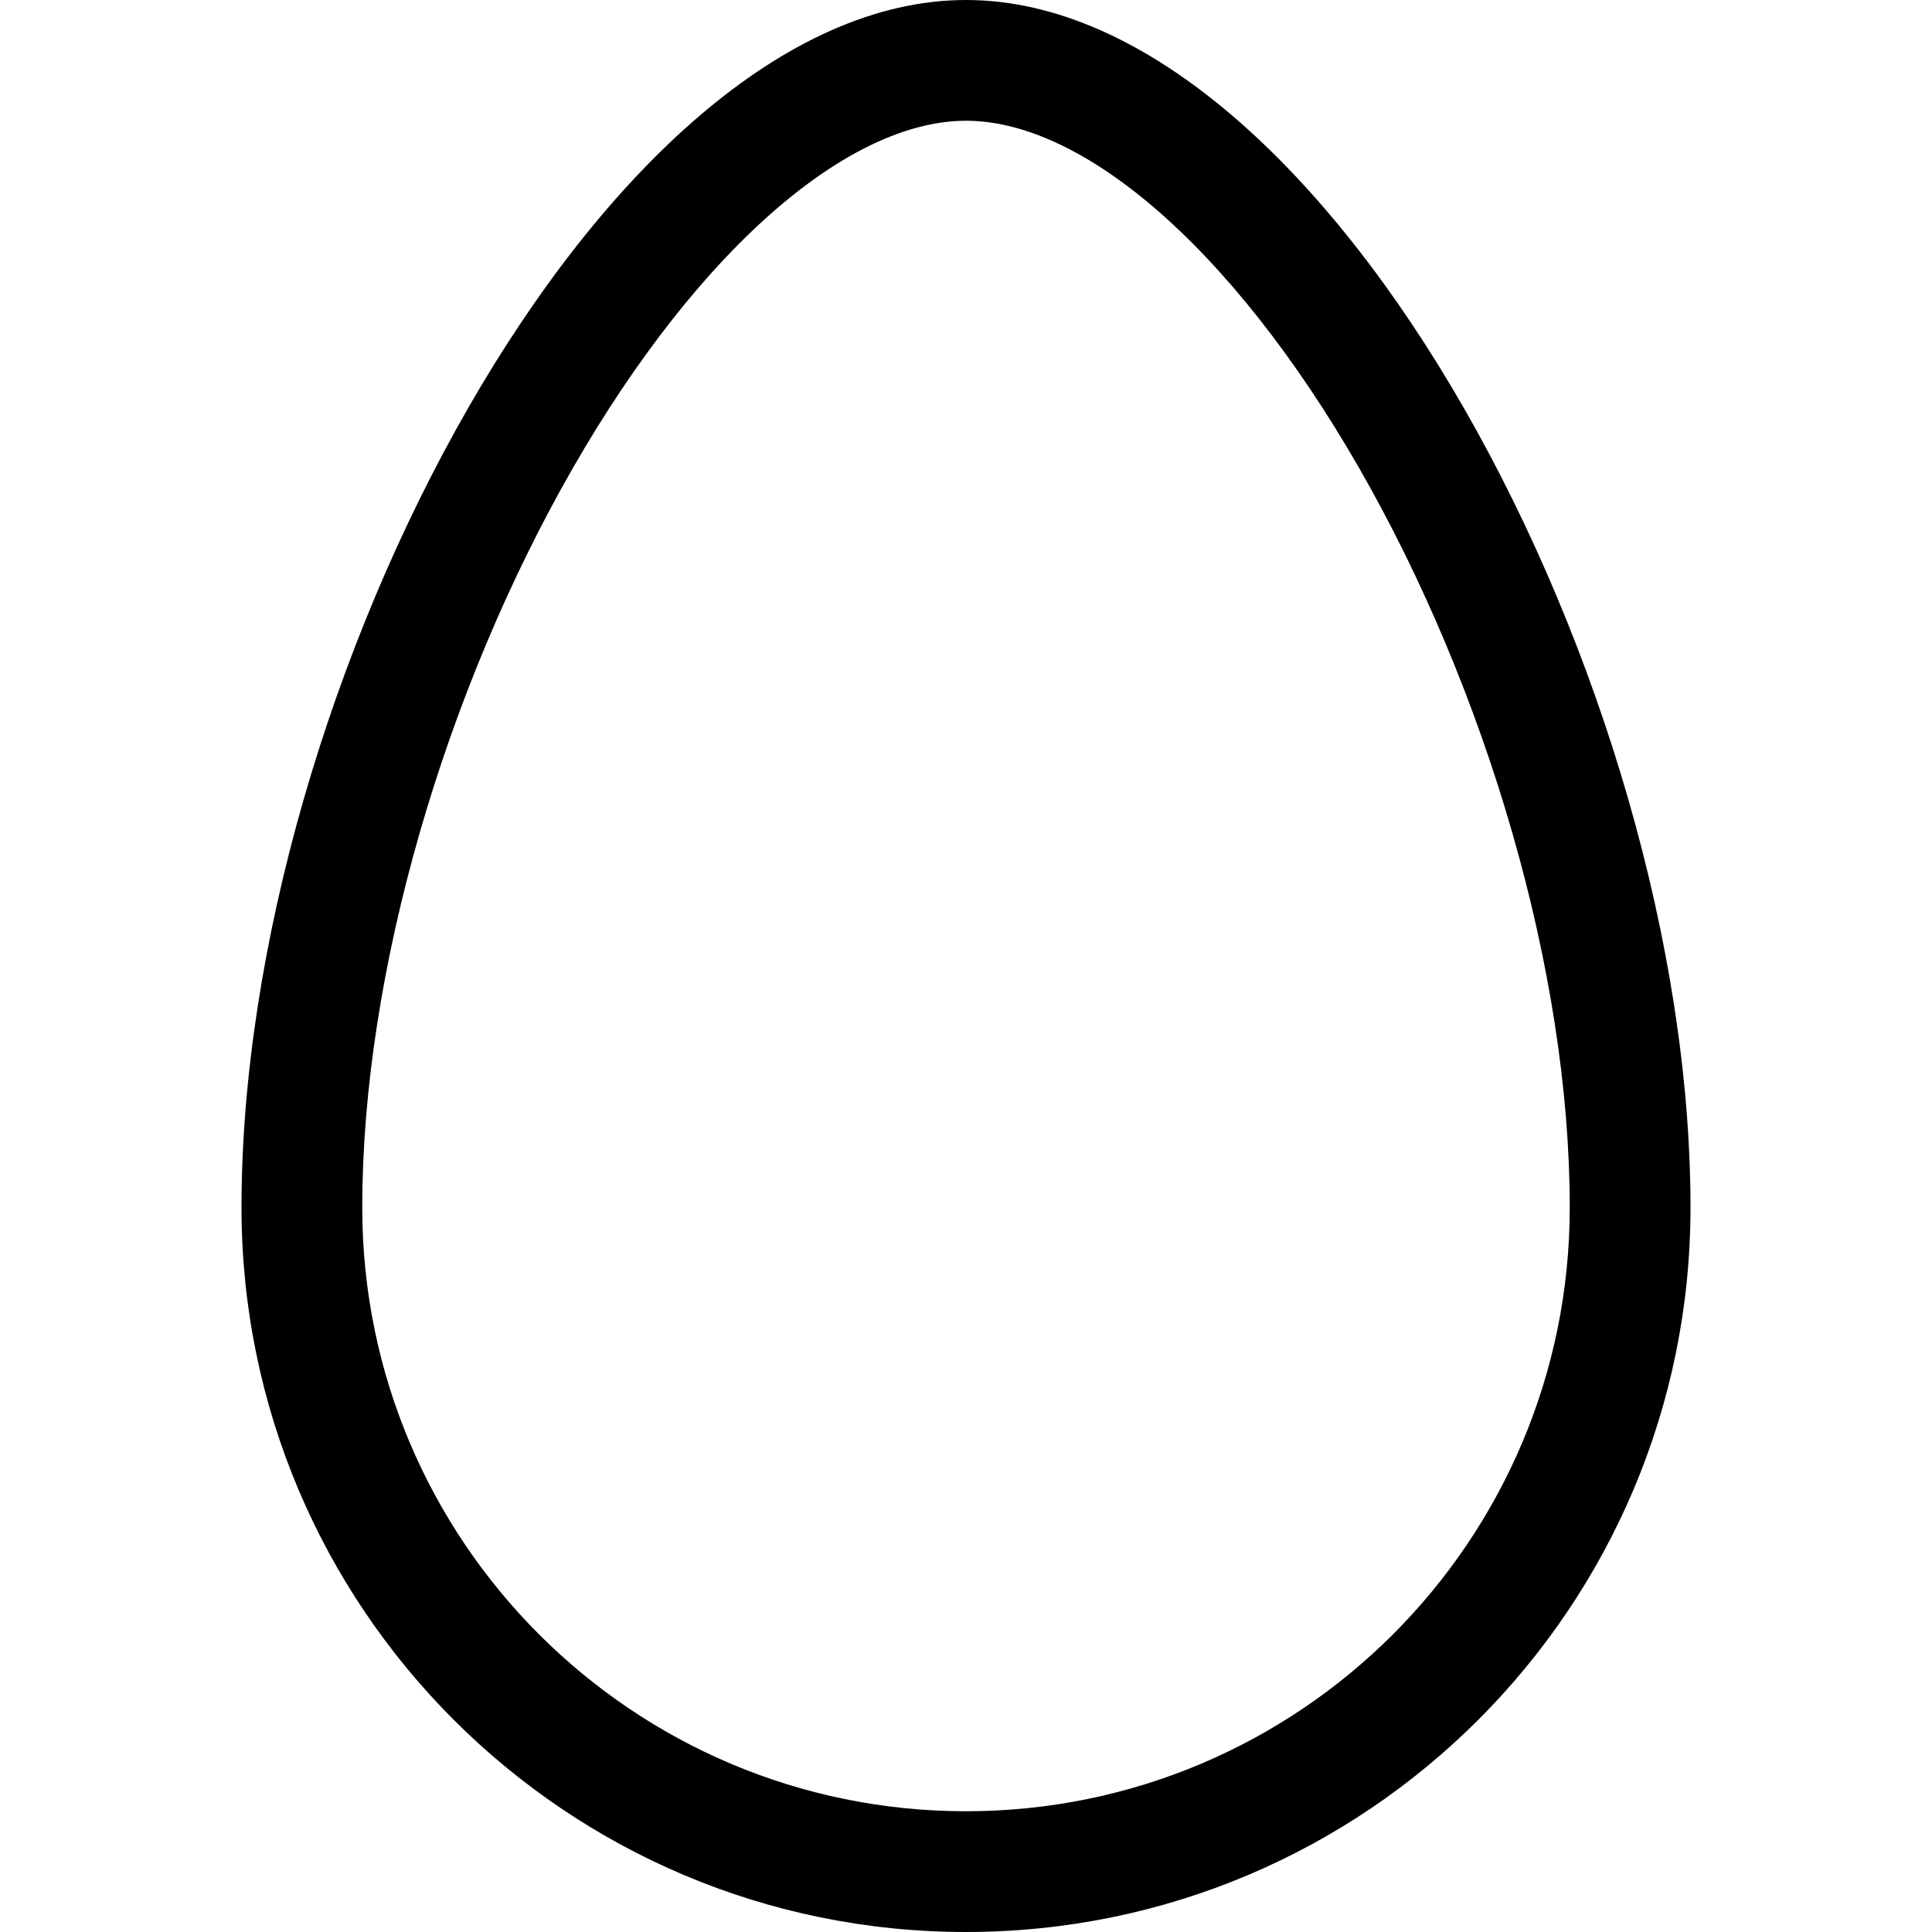
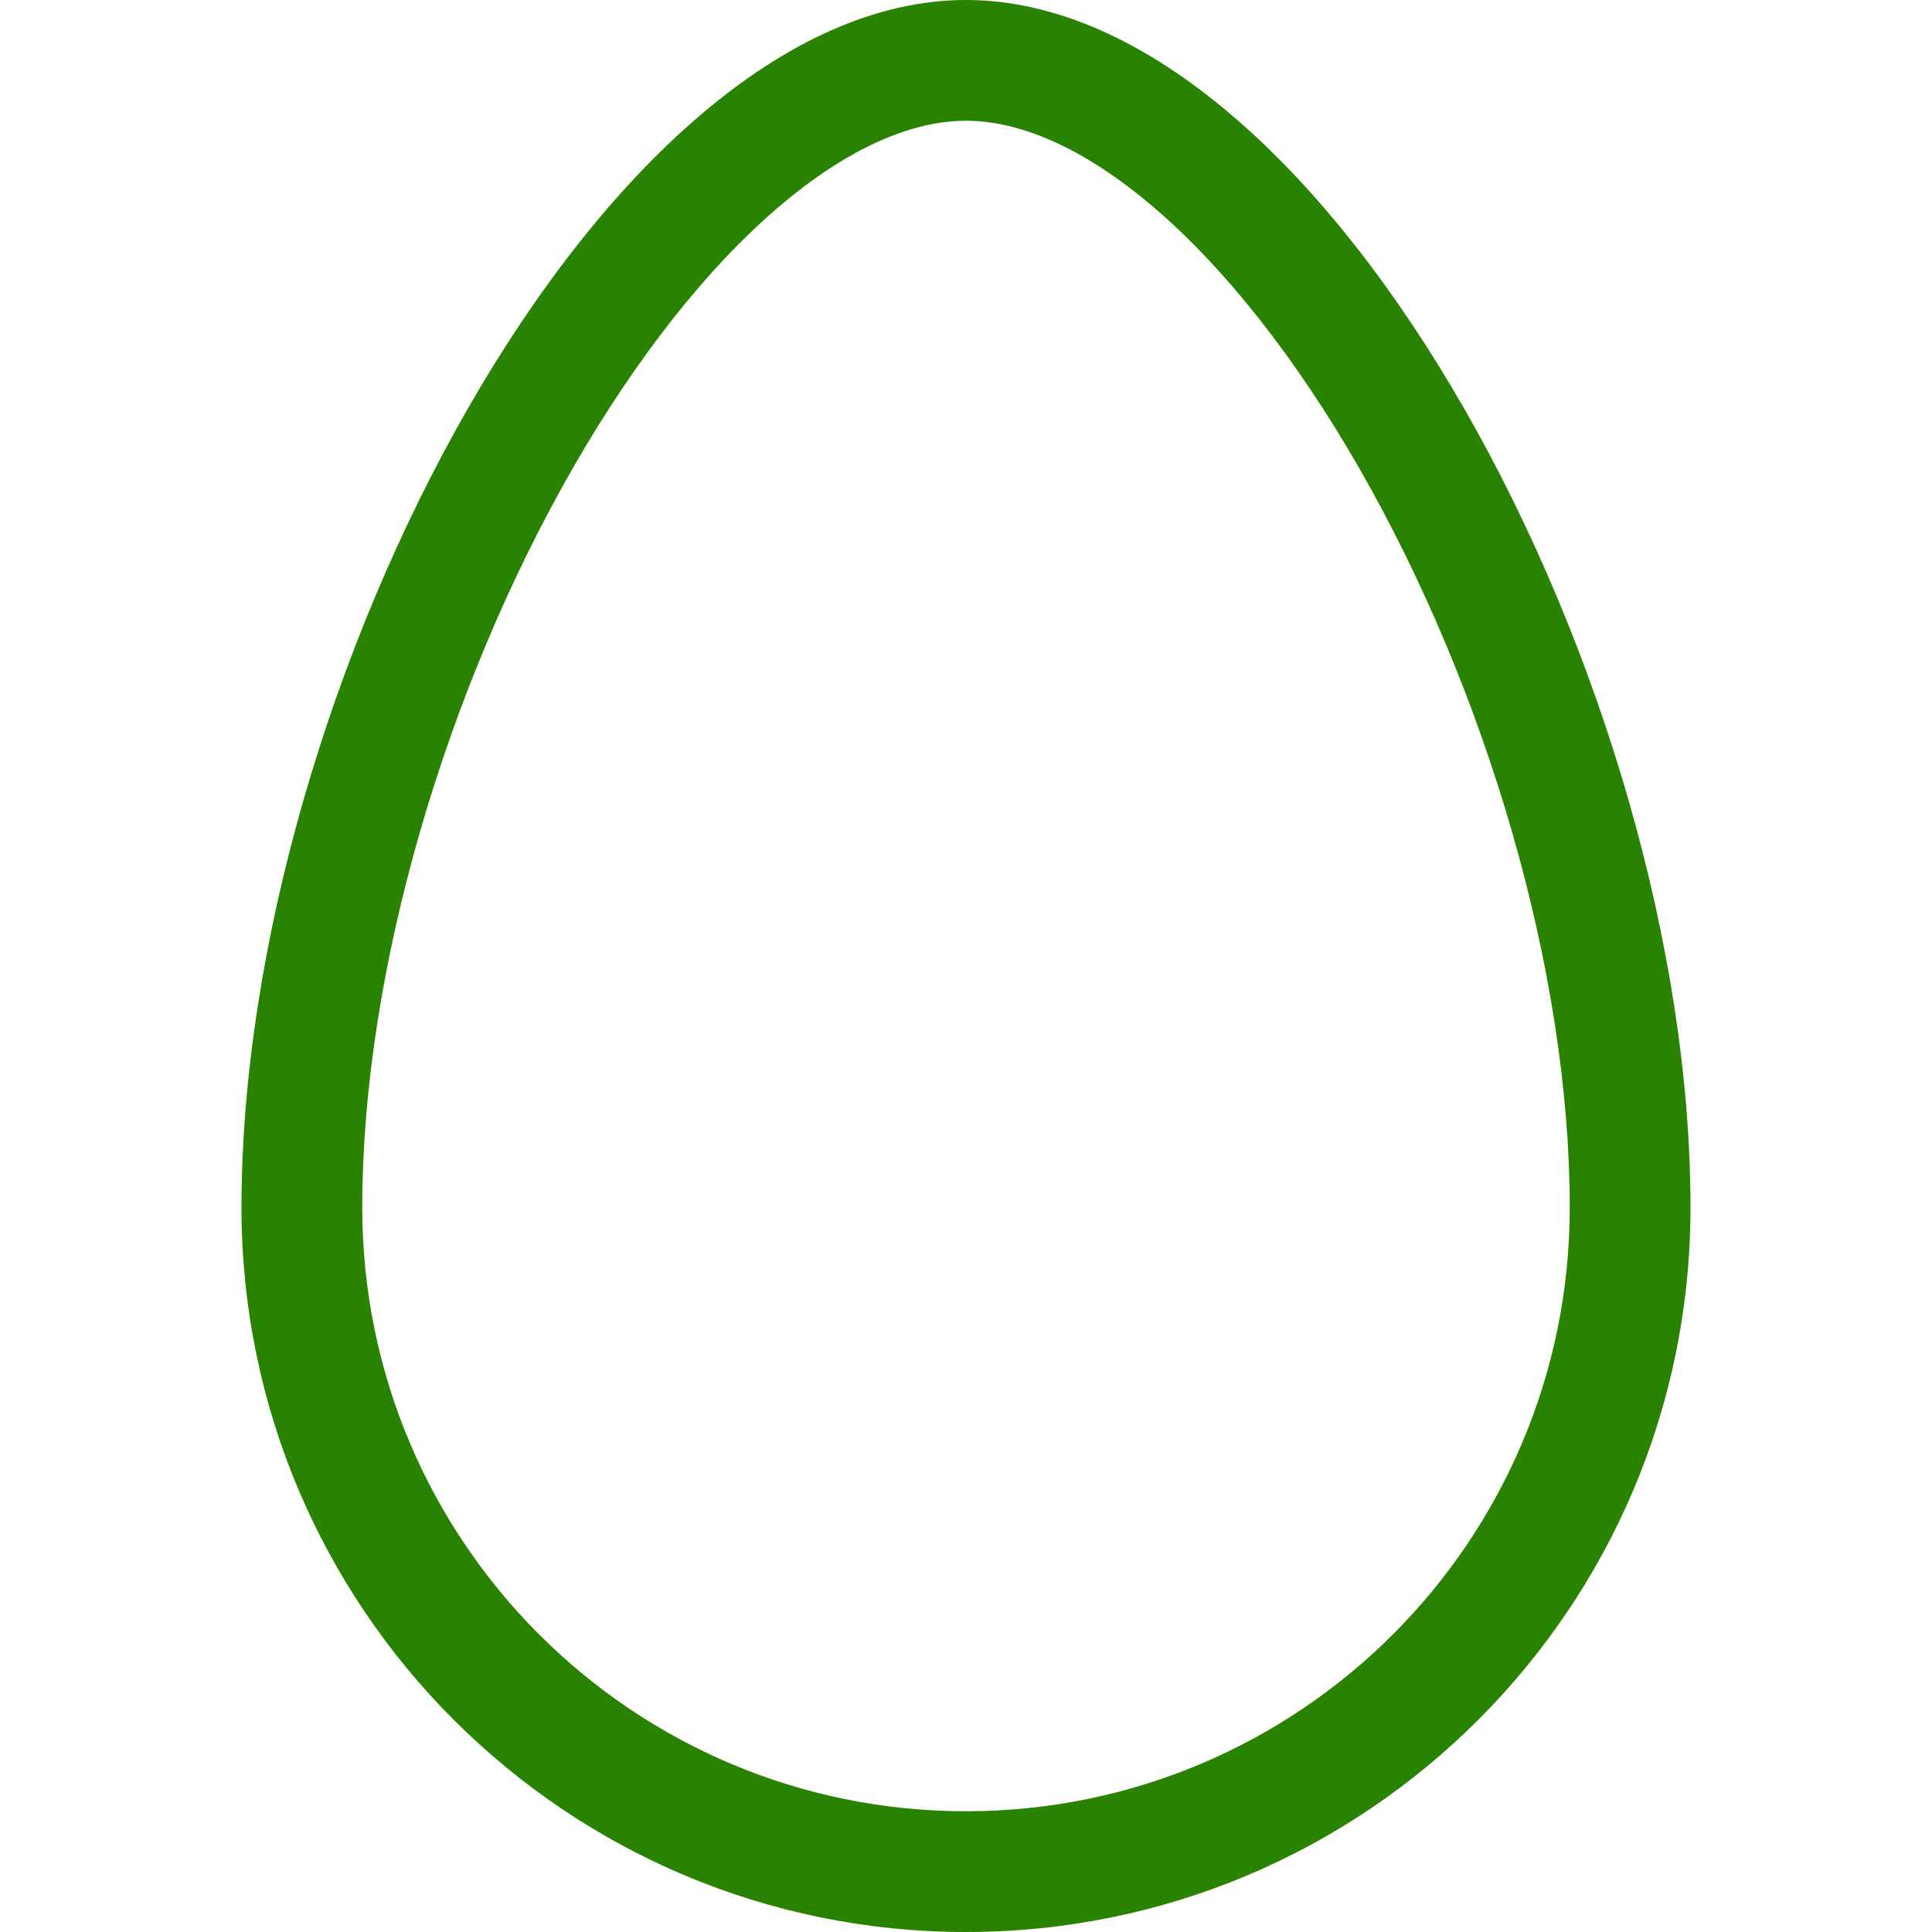
- <svg xmlns="http://www.w3.org/2000/svg" width="16" height="16" fill="currentColor" class="bi bi-egg" viewBox="0 0 16 16">
+ <svg xmlns="http://www.w3.org/2000/svg" width="16" height="16" fill="currentColor" class="bi bi-egg" viewBox="0 0 16 16" style="color: #298200;">
  <path d="M8 15a5 5 0 0 1-5-5c0-1.956.69-4.286 1.742-6.12.524-.913 1.112-1.658 1.704-2.164C7.044 1.206 7.572 1 8 1s.956.206 1.554.716c.592.506 1.18 1.251 1.704 2.164C12.31 5.714 13 8.044 13 10a5 5 0 0 1-5 5m0 1a6 6 0 0 0 6-6c0-4.314-3-10-6-10S2 5.686 2 10a6 6 0 0 0 6 6" />
</svg>
